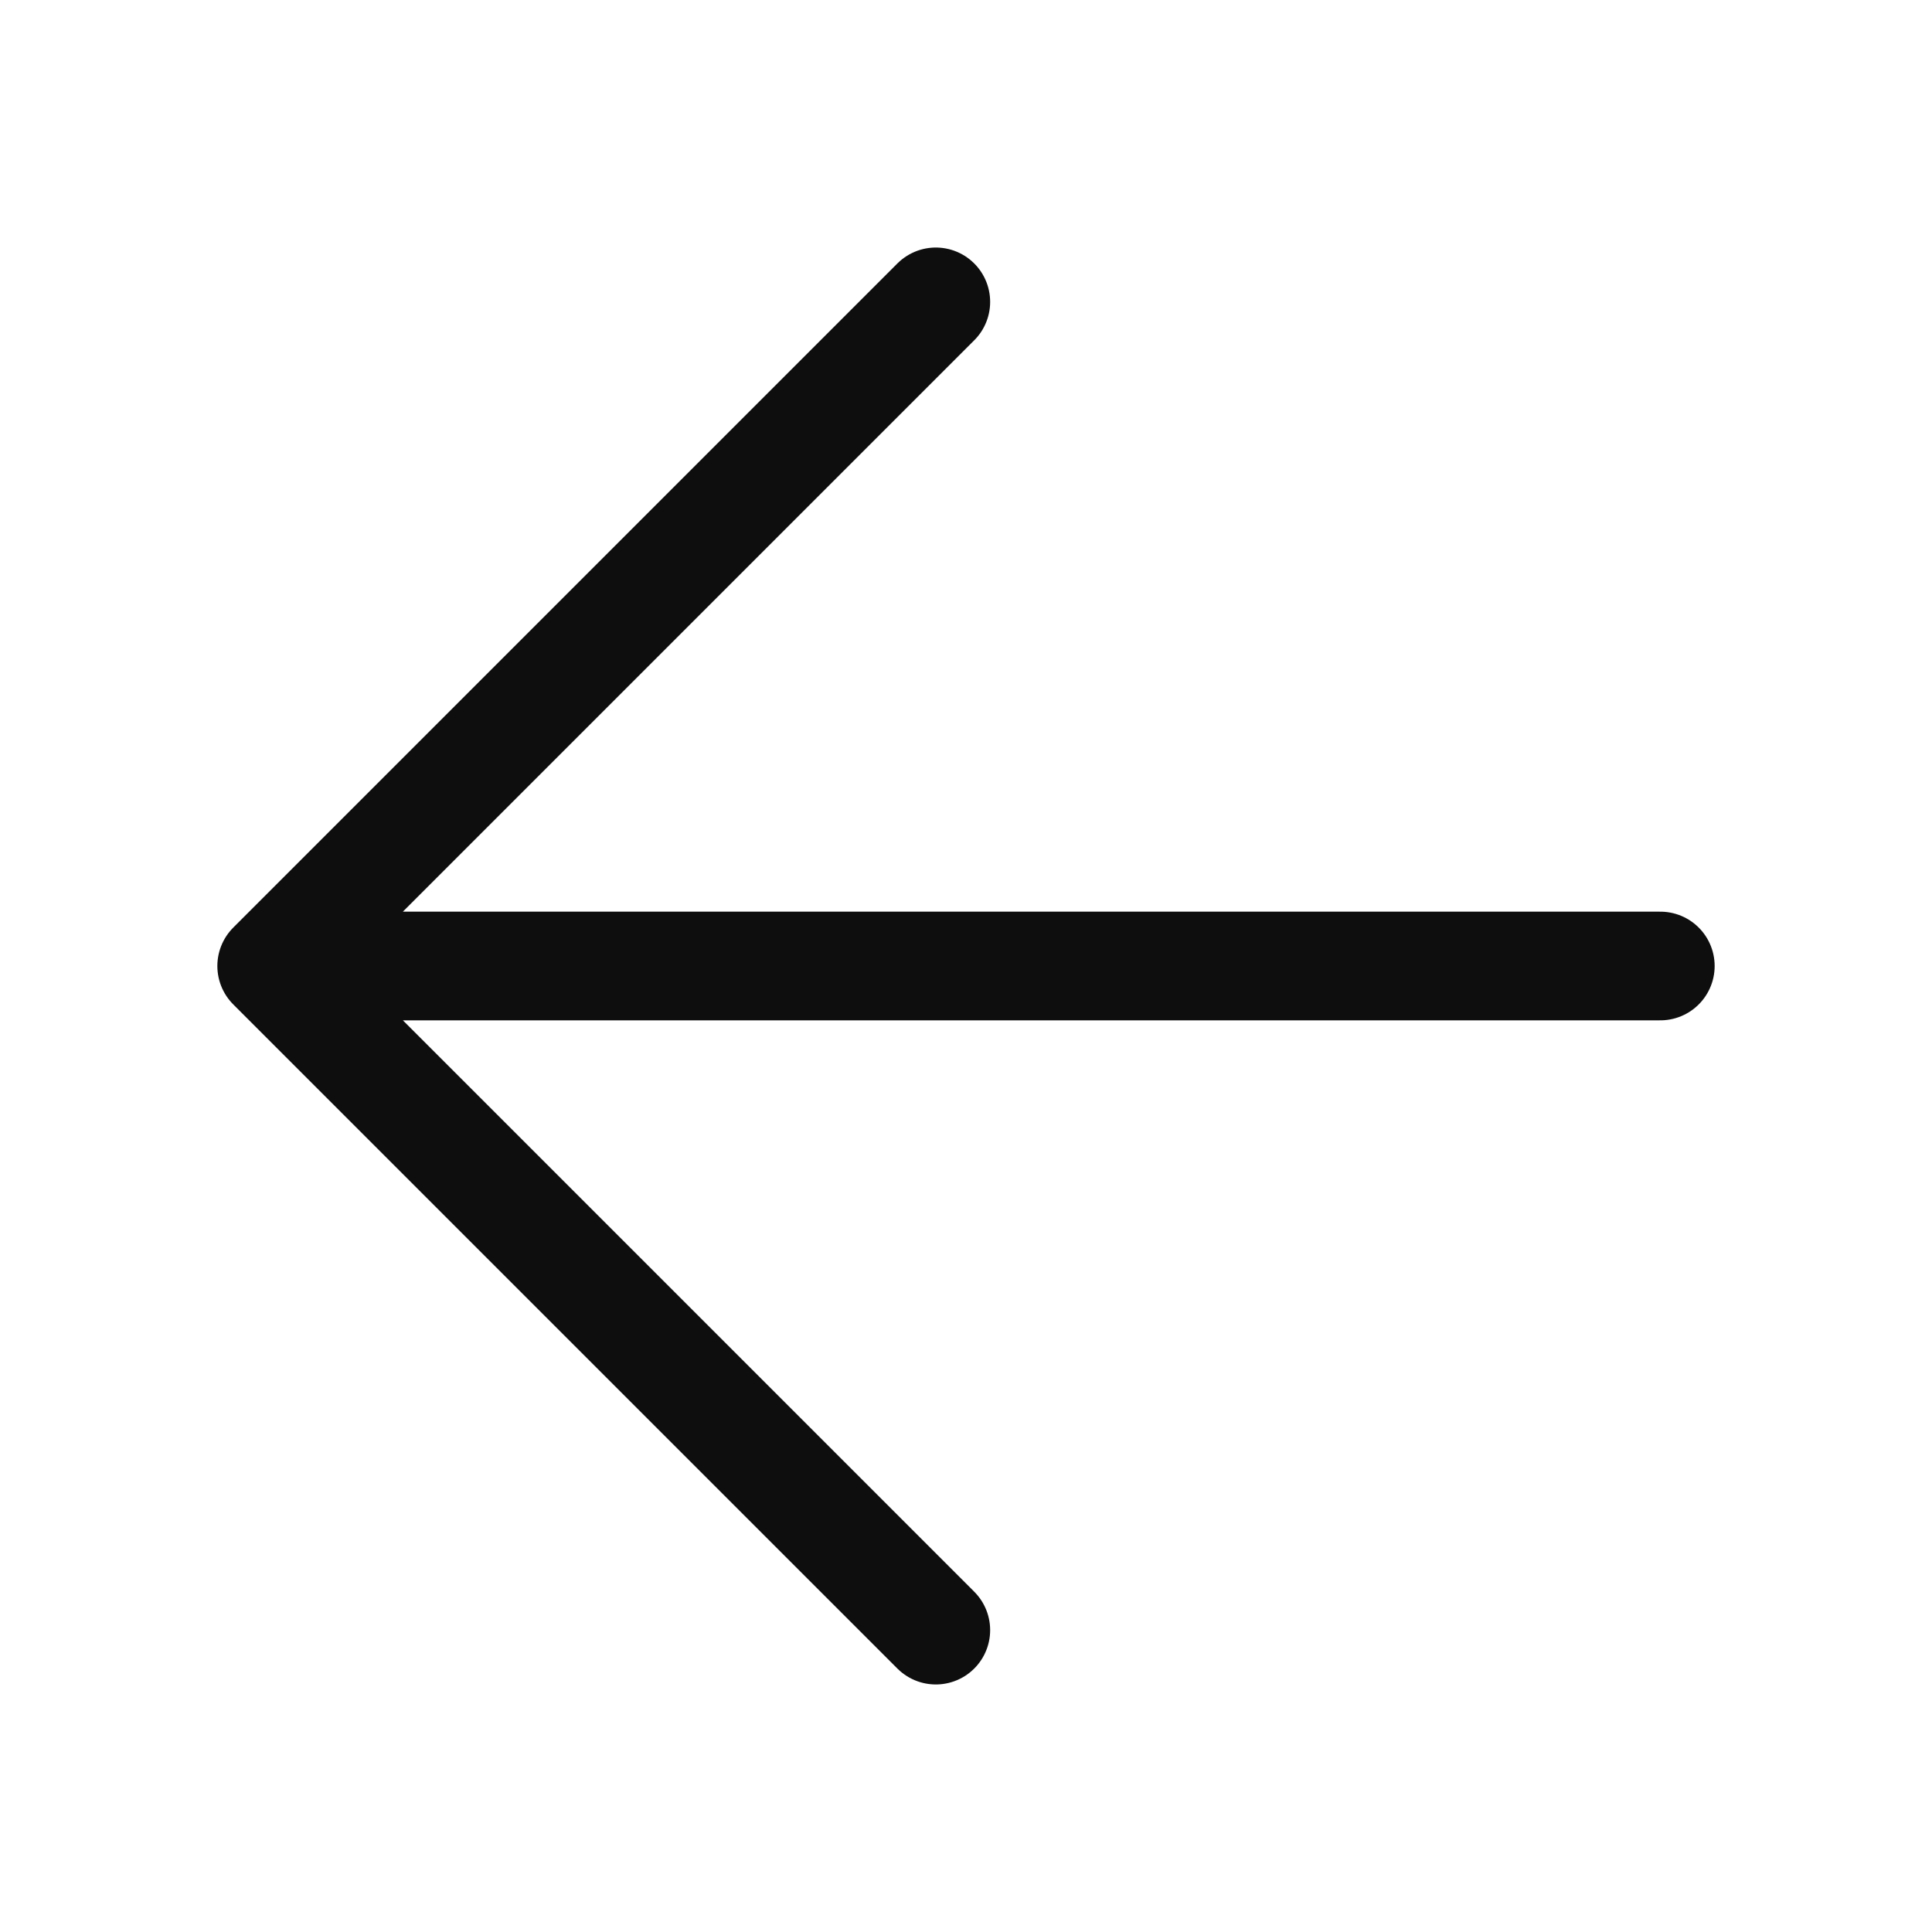
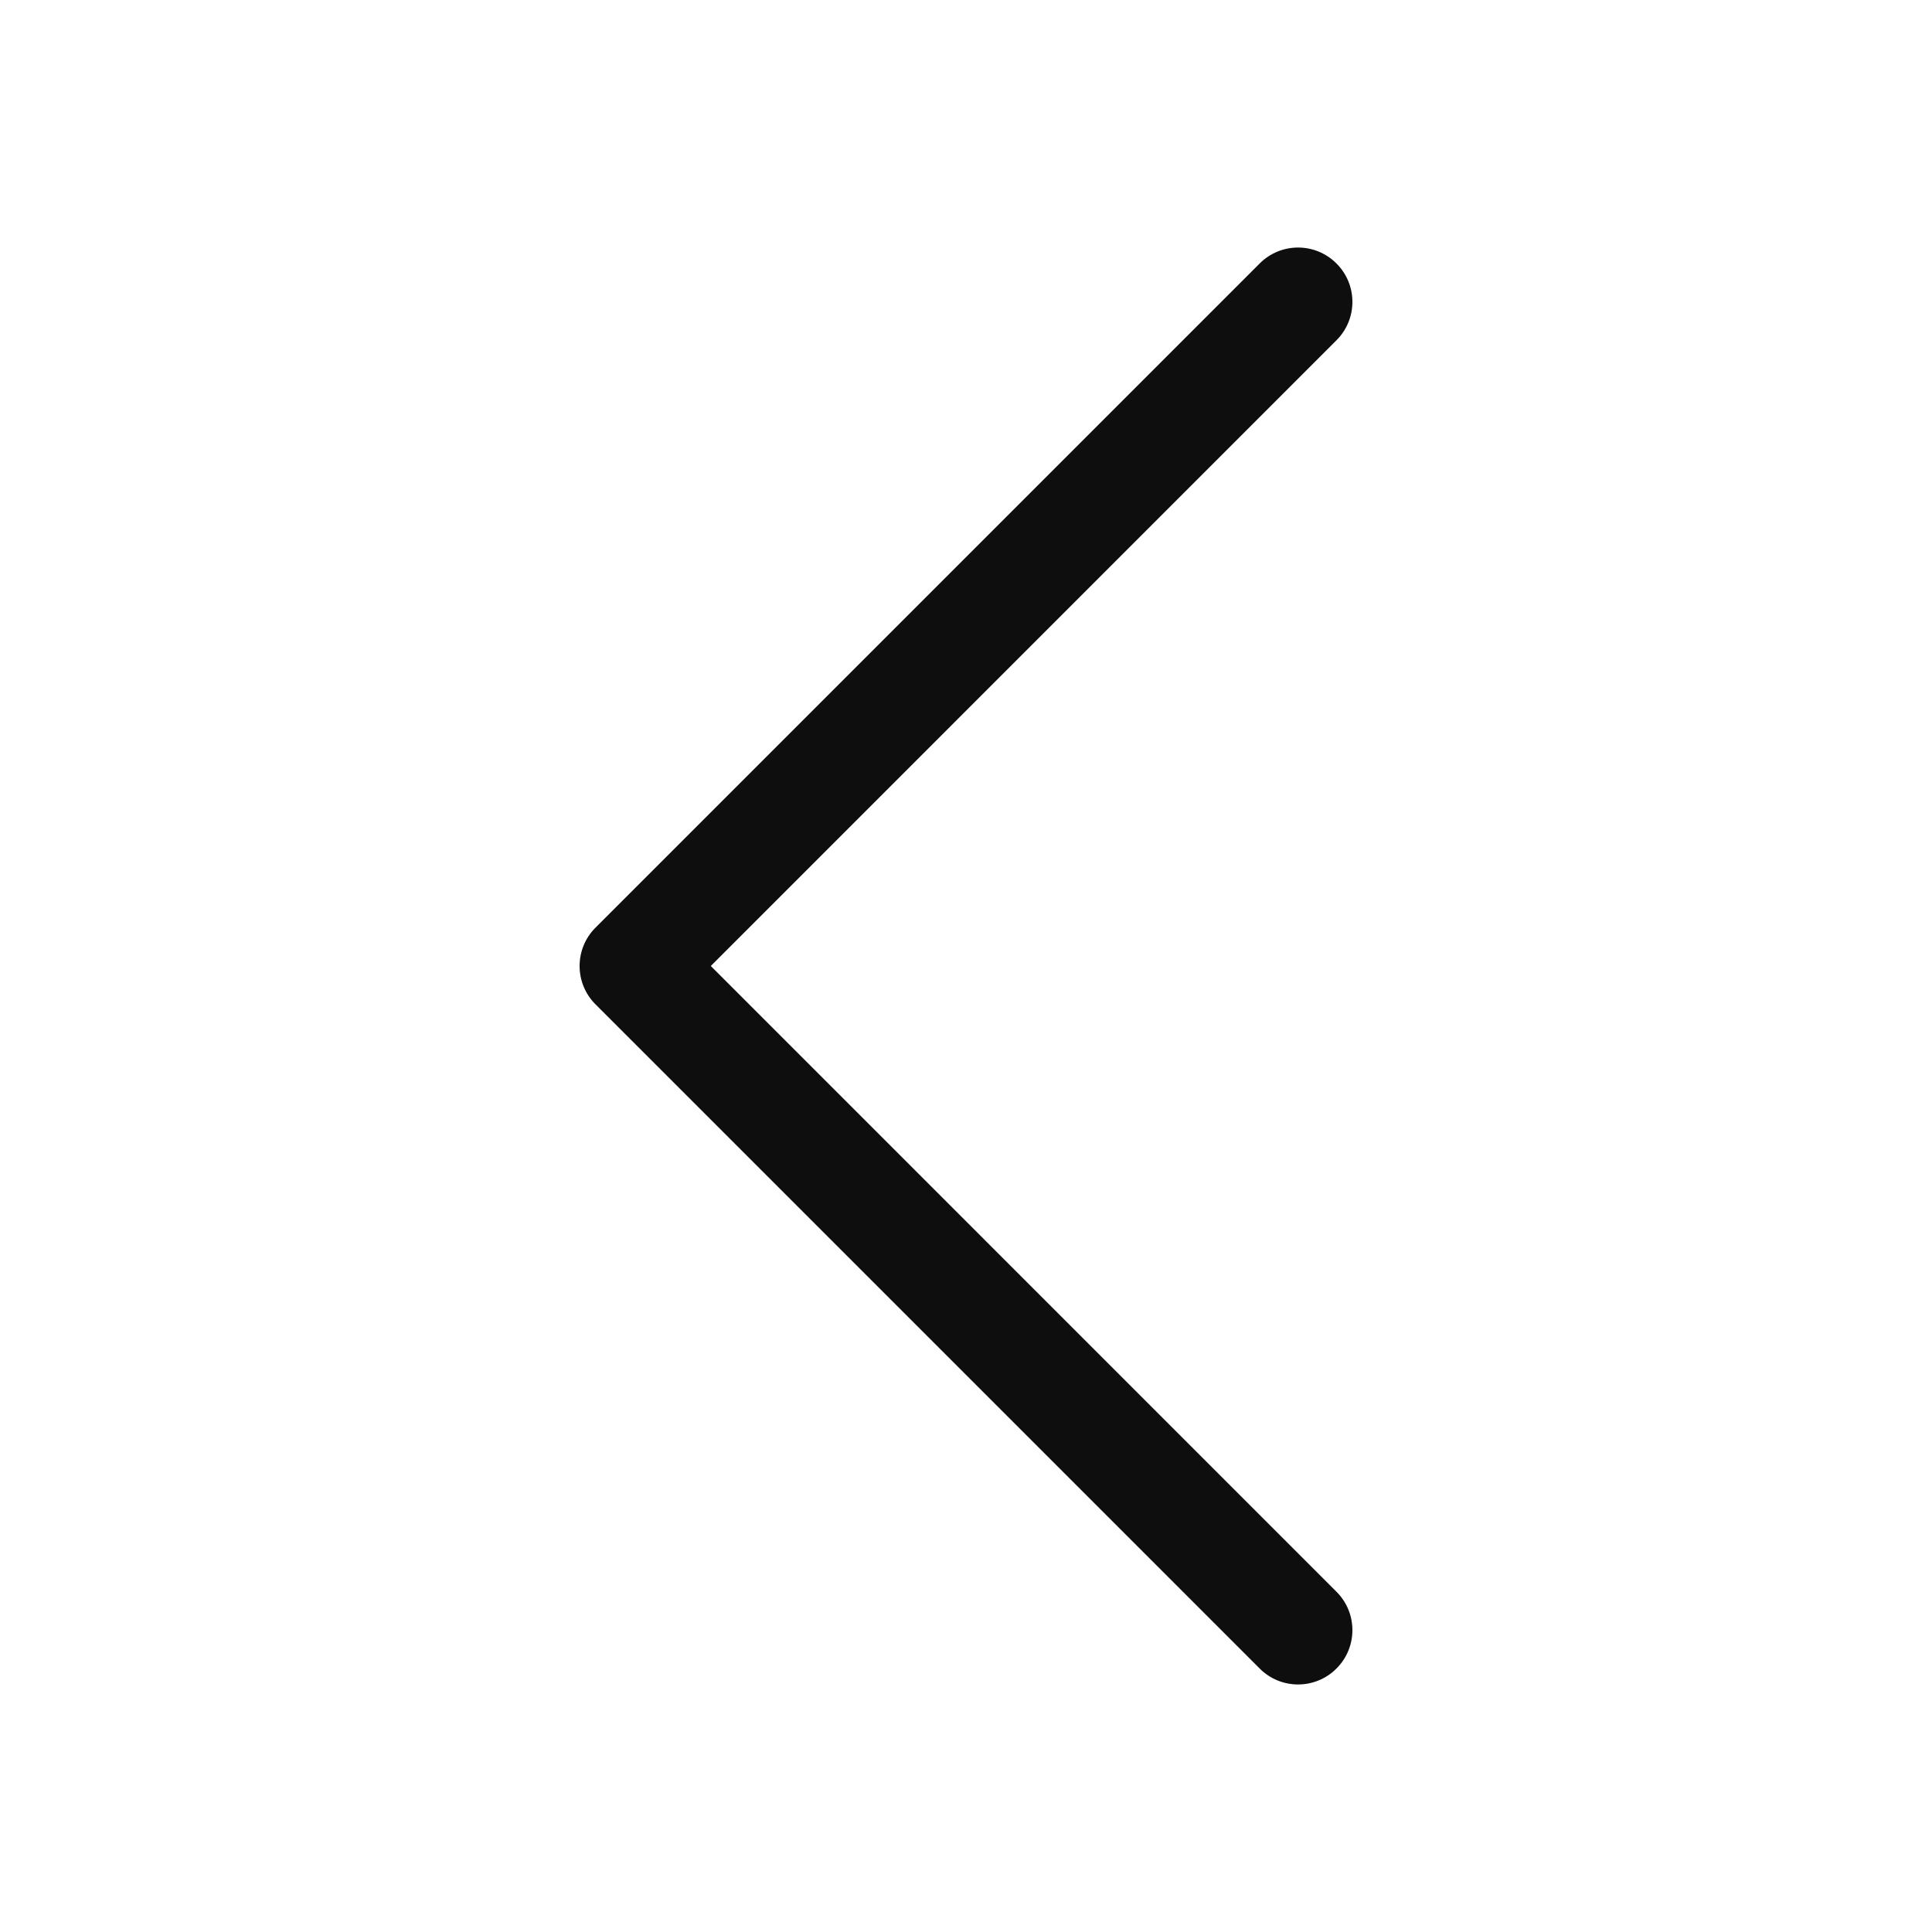
<svg xmlns="http://www.w3.org/2000/svg" width="32" height="32" viewBox="0 0 32 32">
-   <path fill="none" stroke="#0E0E0E" stroke-linecap="round" stroke-linejoin="round" stroke-width="1.8" d="M1.5 11L23 11M-1.42108547e-14 11L11 5.68434189e-14M11 22L0 11" transform="translate(4.5 5)" />
+   <path fill="#0E0E0E" d="M9.864,16.636 C9.512,16.285 9.512,15.715 9.864,15.364 L20.864,4.364 C21.215,4.012 21.785,4.012 22.136,4.364 C22.488,4.715 22.488,5.285 22.136,5.636 L11.773,16 L22.136,26.364 C22.488,26.715 22.488,27.285 22.136,27.636 C21.785,27.988 21.215,27.988 20.864,27.636 L9.864,16.636 Z" />
</svg>
